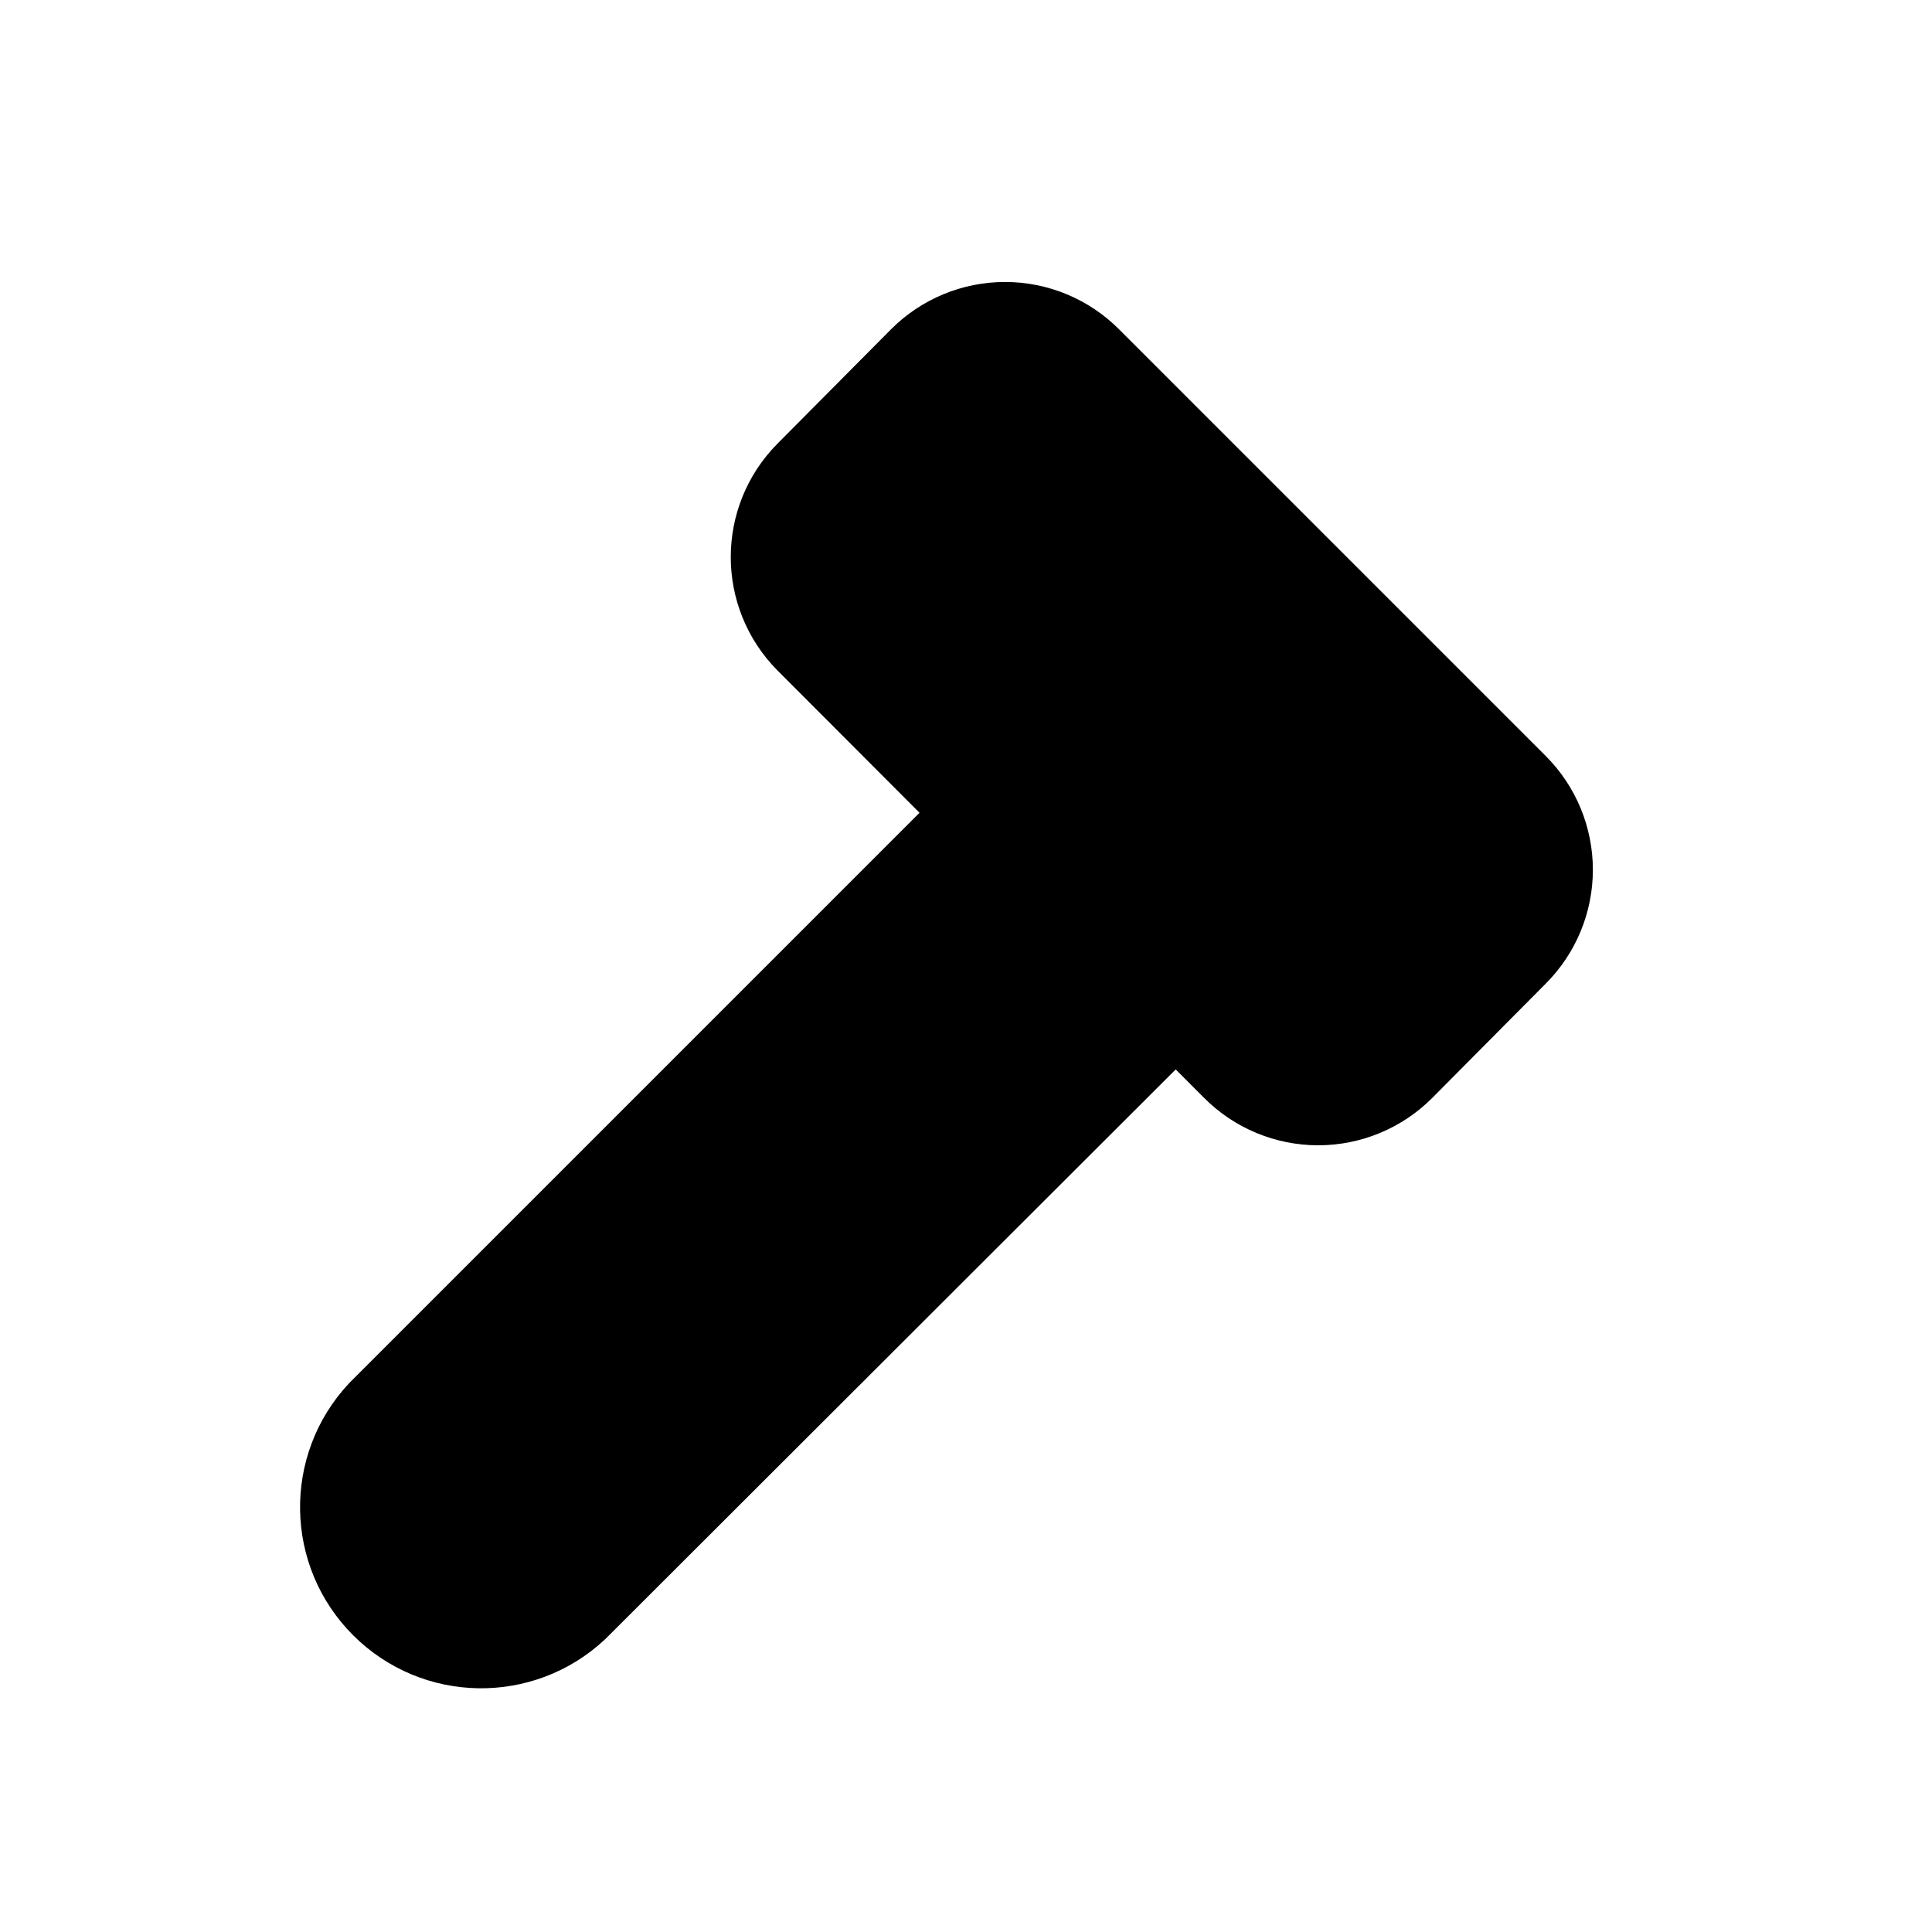
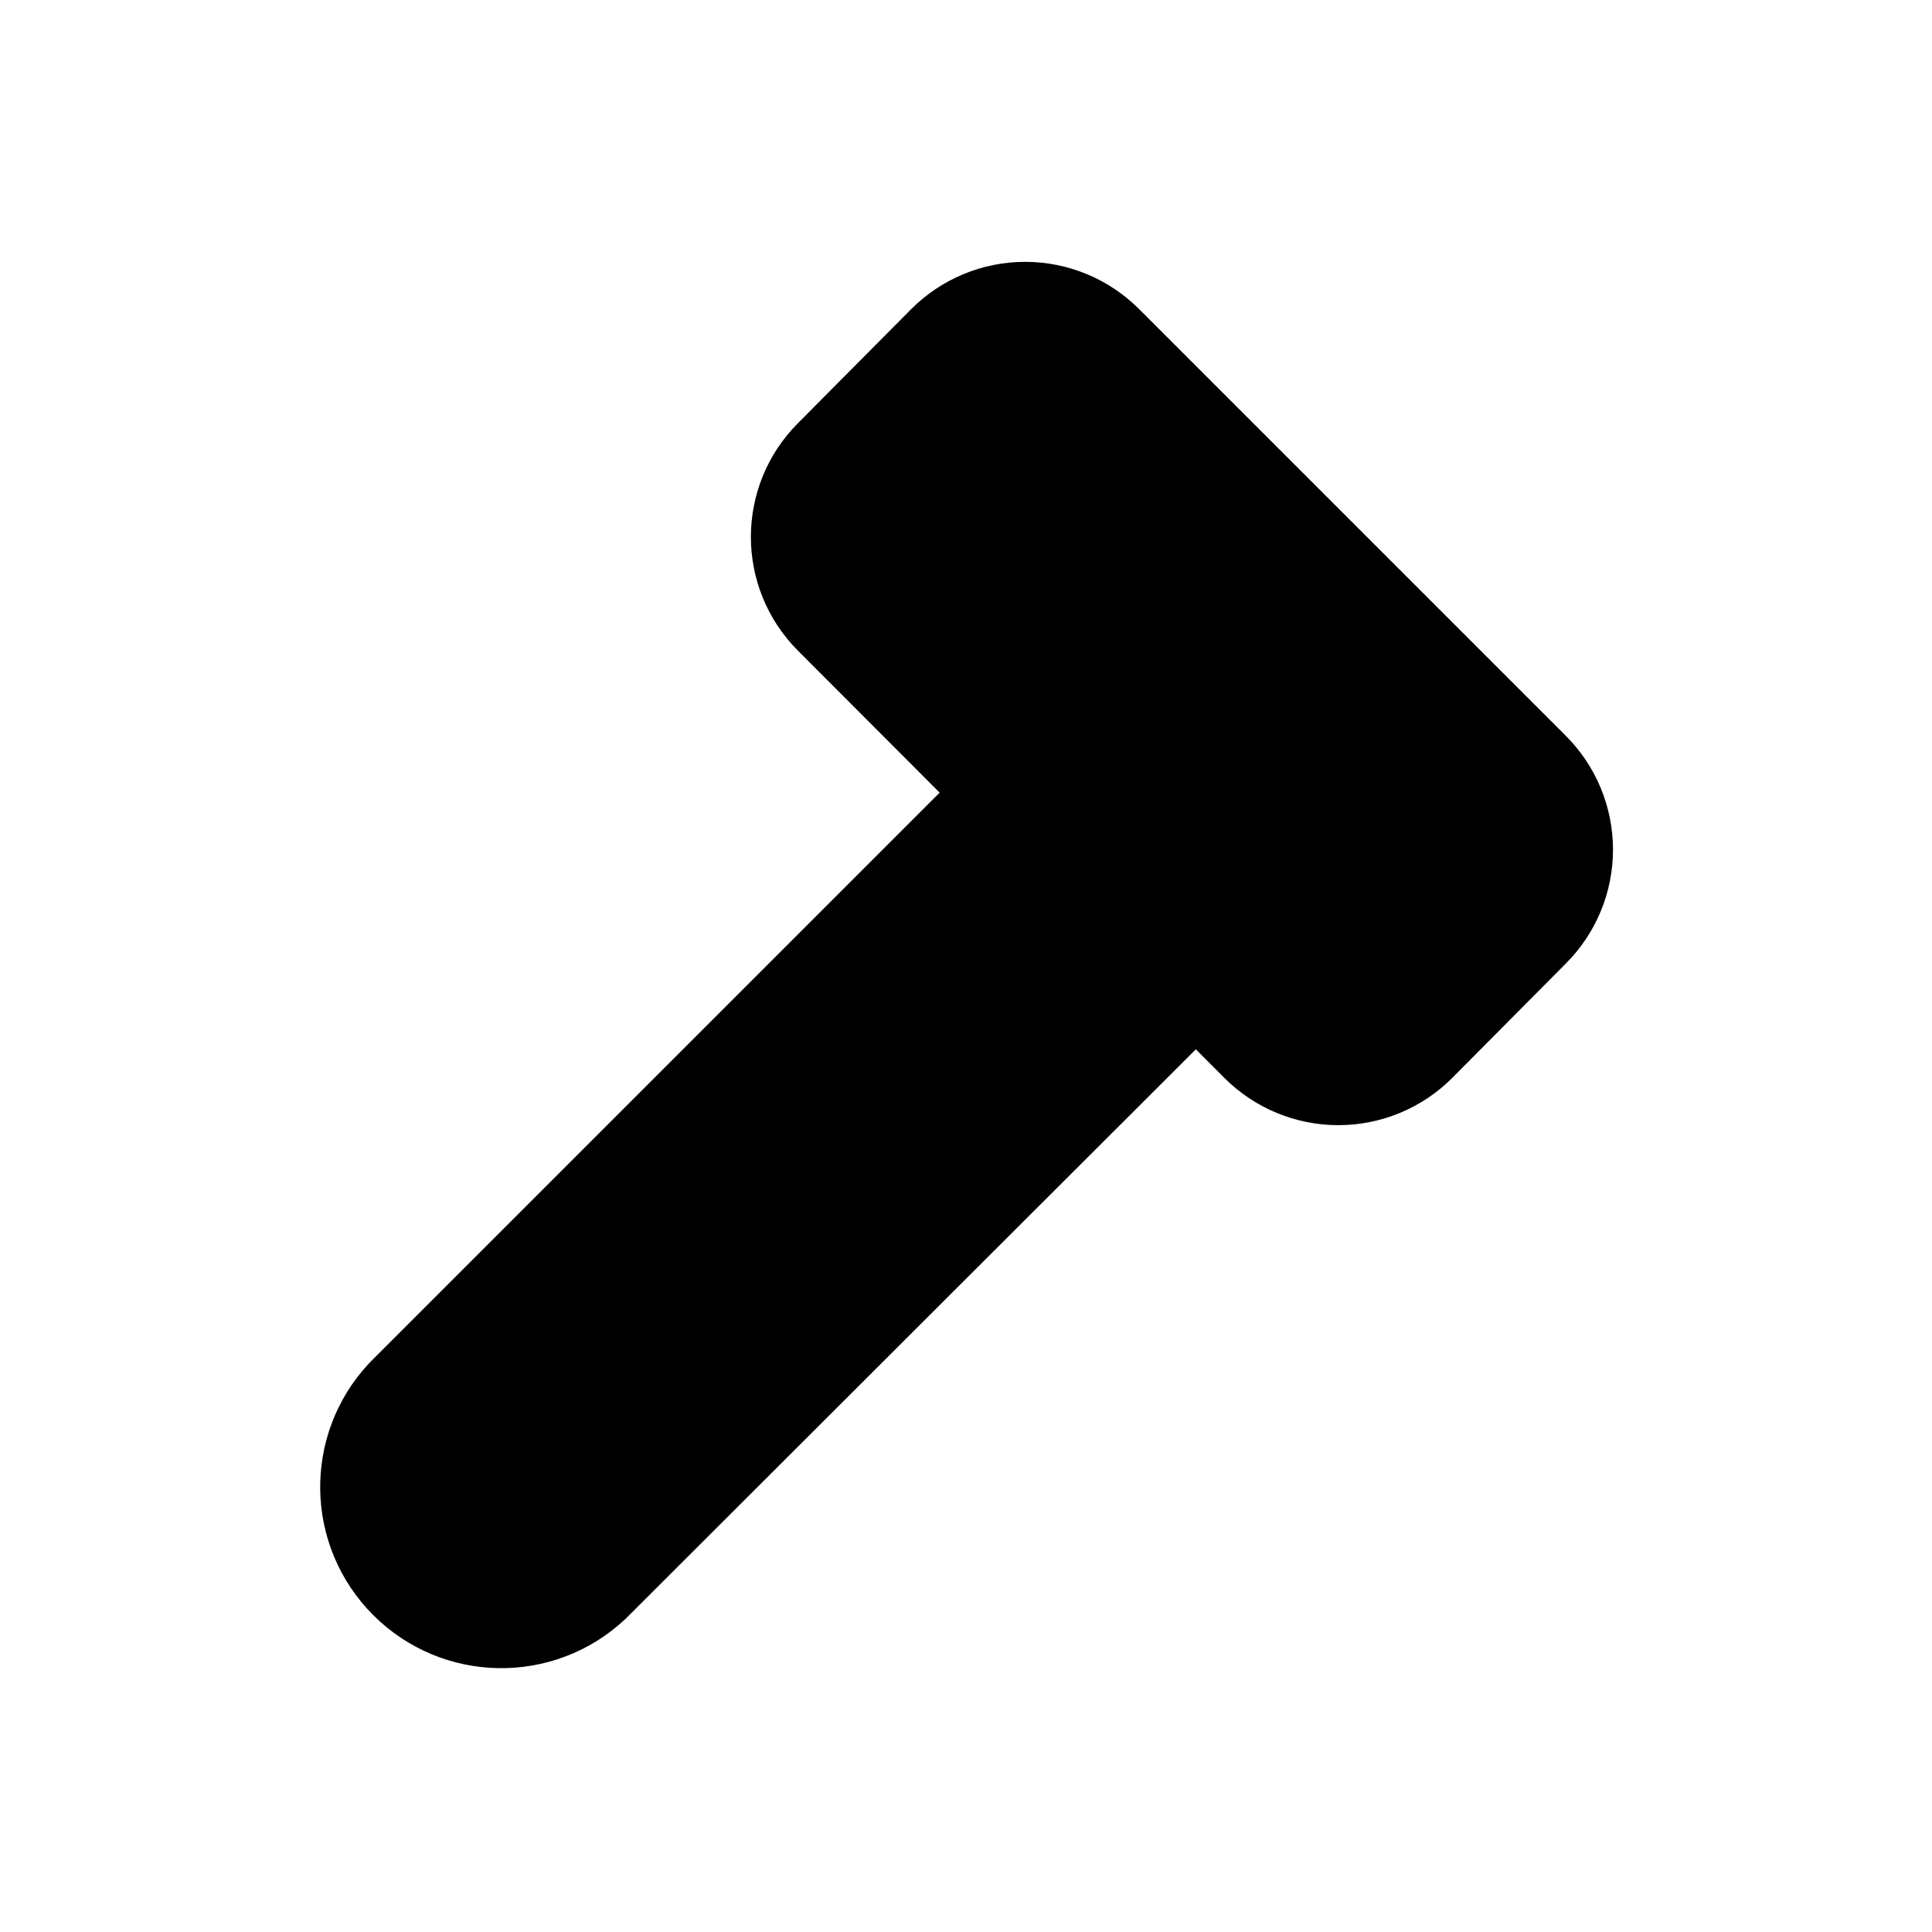
<svg xmlns="http://www.w3.org/2000/svg" viewBox="0 0 24 24" fill="currentColor" stroke="currentColor" stroke-width="1.5" stroke-linecap="round" stroke-linejoin="round">
-   <path d="M10.19 6.04L11.6 4.62A1.25 1.25 0 0 1 13.37 4.62L18.67 9.92A1.25 1.25 0 0 1 18.67 11.69L17.26 13.11A1.25 1.25 0 0 1 15.49 13.11L10.19 7.8A1.25 1.25 0 0 1 10.19 6.04Z" />
-   <path d="M12.48 10.1L4.88 17.7A1.5 1.5 0 0 0 7 19.82L14.61 12.22Z" />
+   <path d="M10.44 5.79L11.85 4.37A1.25 1.25 0 0 1 13.62 4.37L18.92 9.67A1.25 1.25 0 0 1 18.92 11.44L17.51 12.86A1.25 1.25 0 0 1 15.74 12.86L10.44 7.55A1.25 1.25 0 0 1 10.44 5.79Z" />
+   <path d="M12.73 9.85L5.13 17.45A1.5 1.5 0 0 0 7.25 19.57L14.86 11.97Z" />
</svg>
